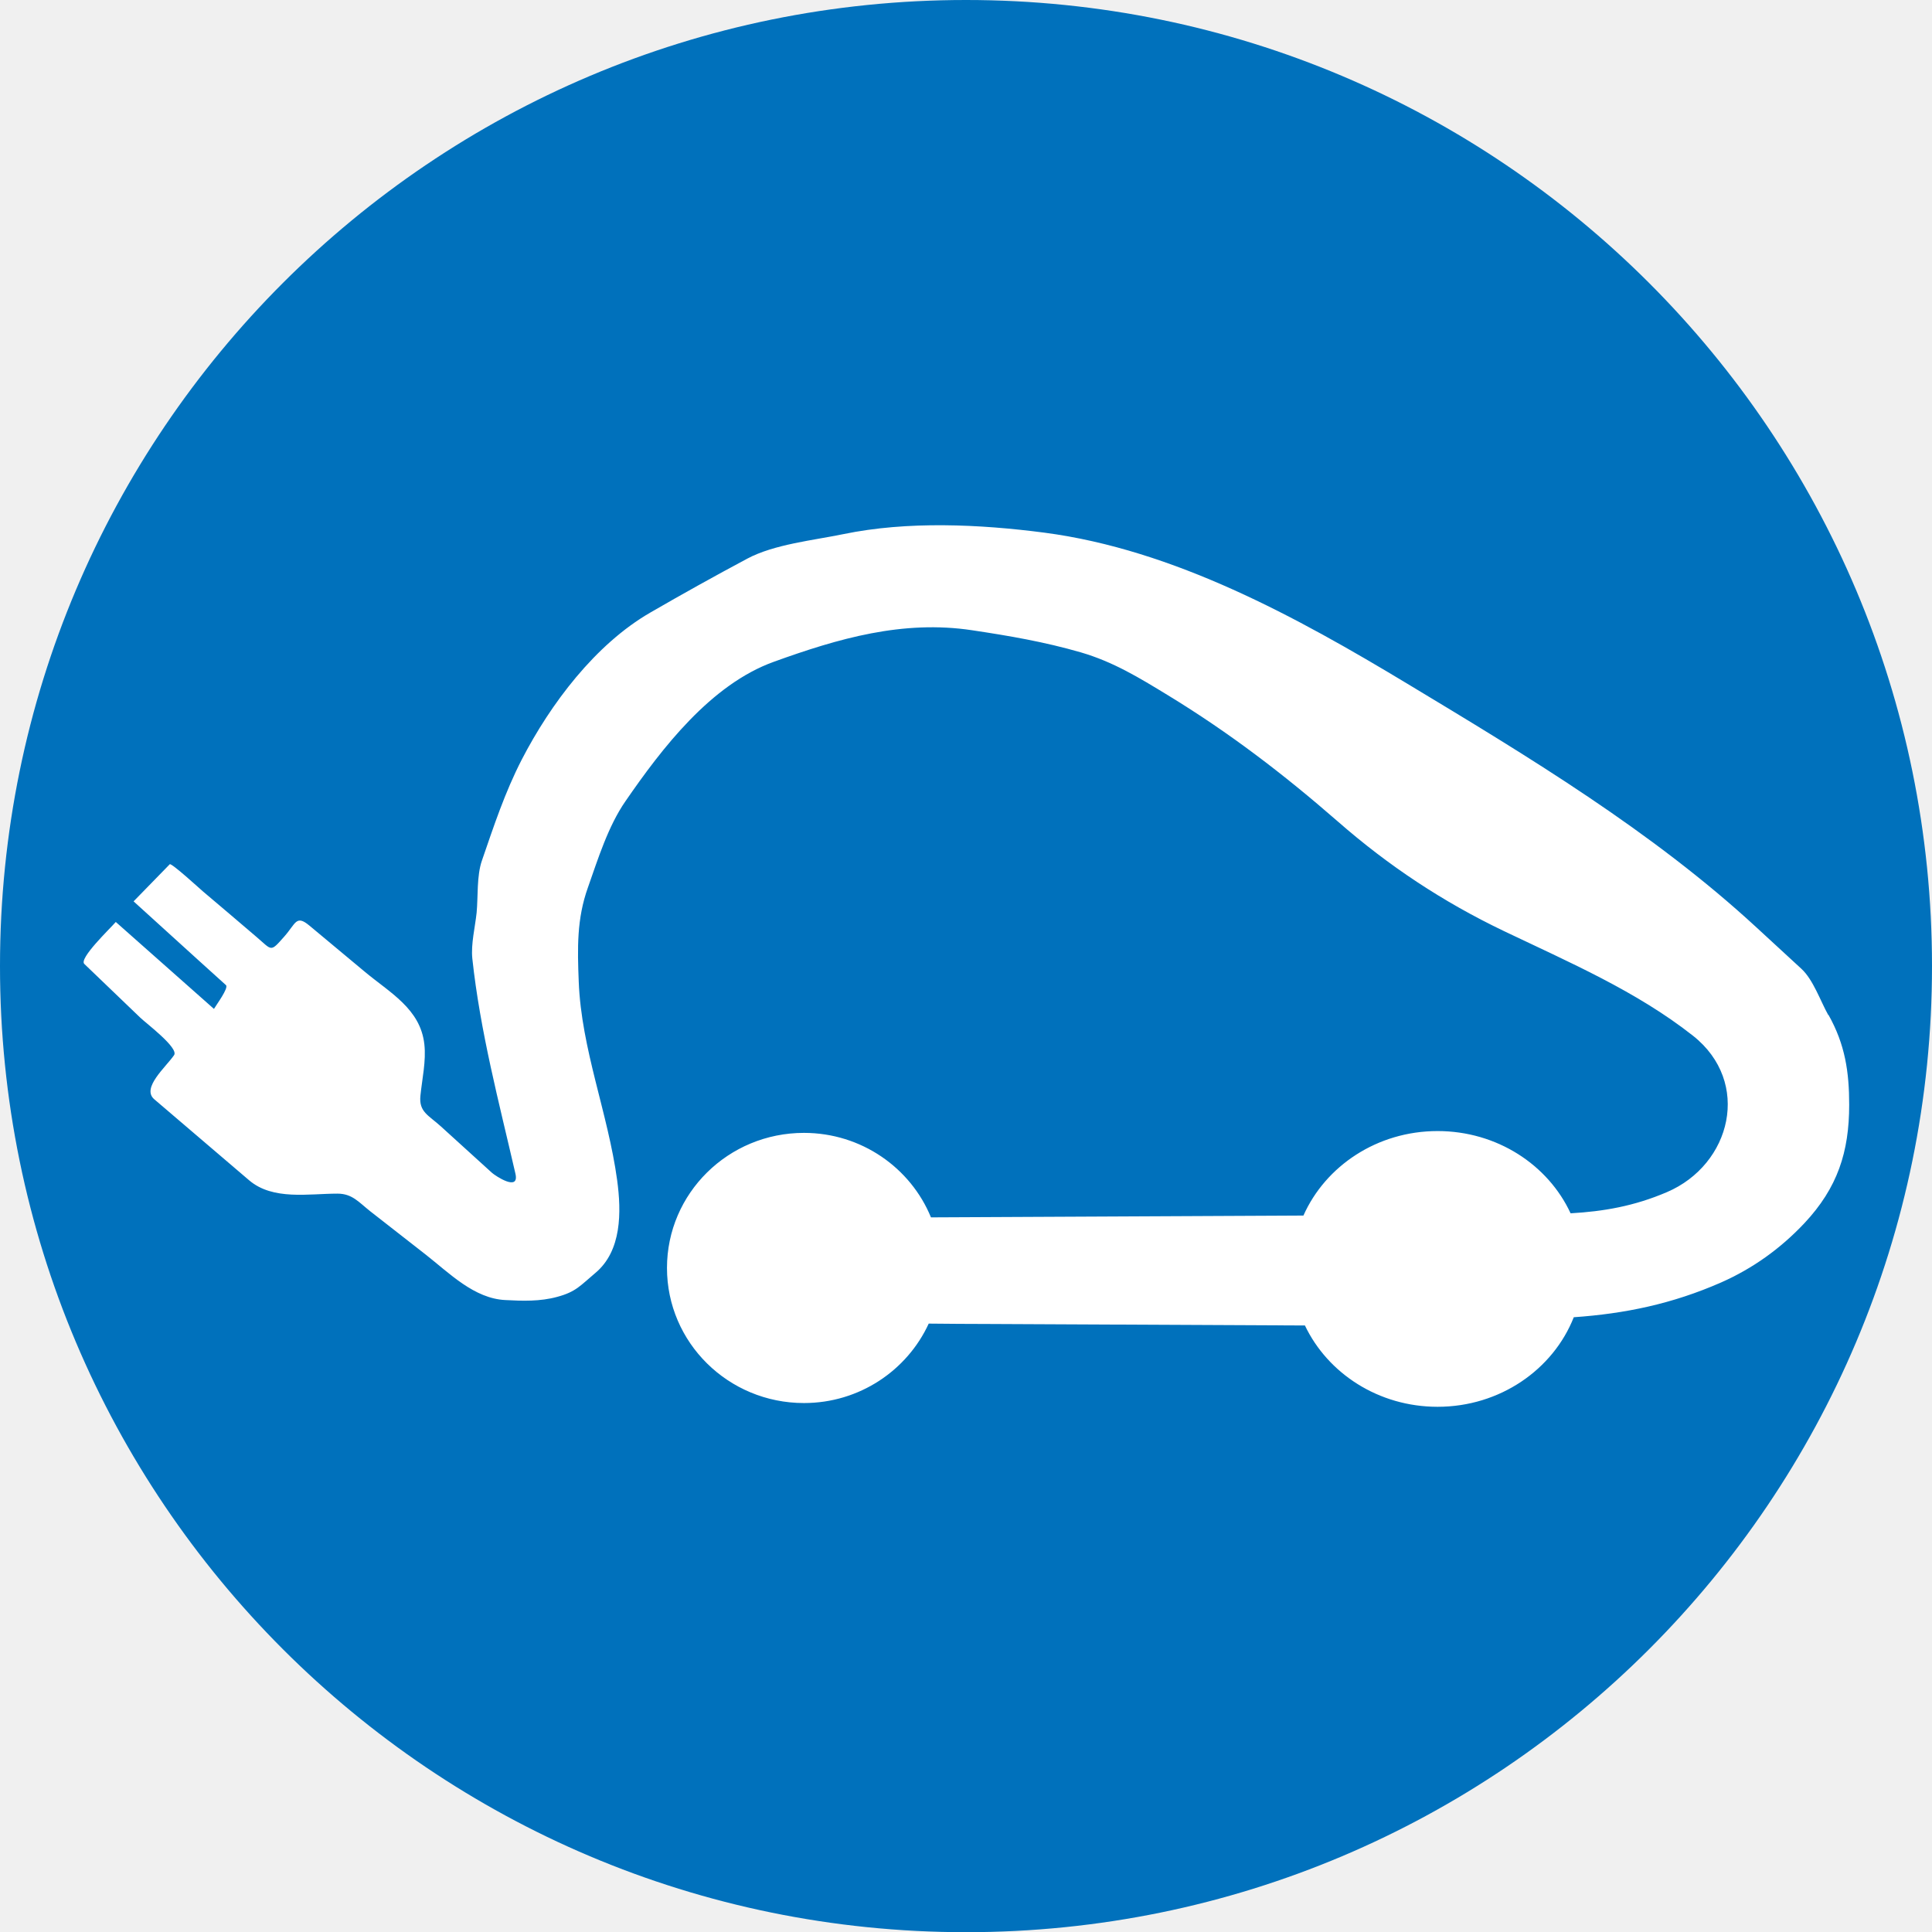
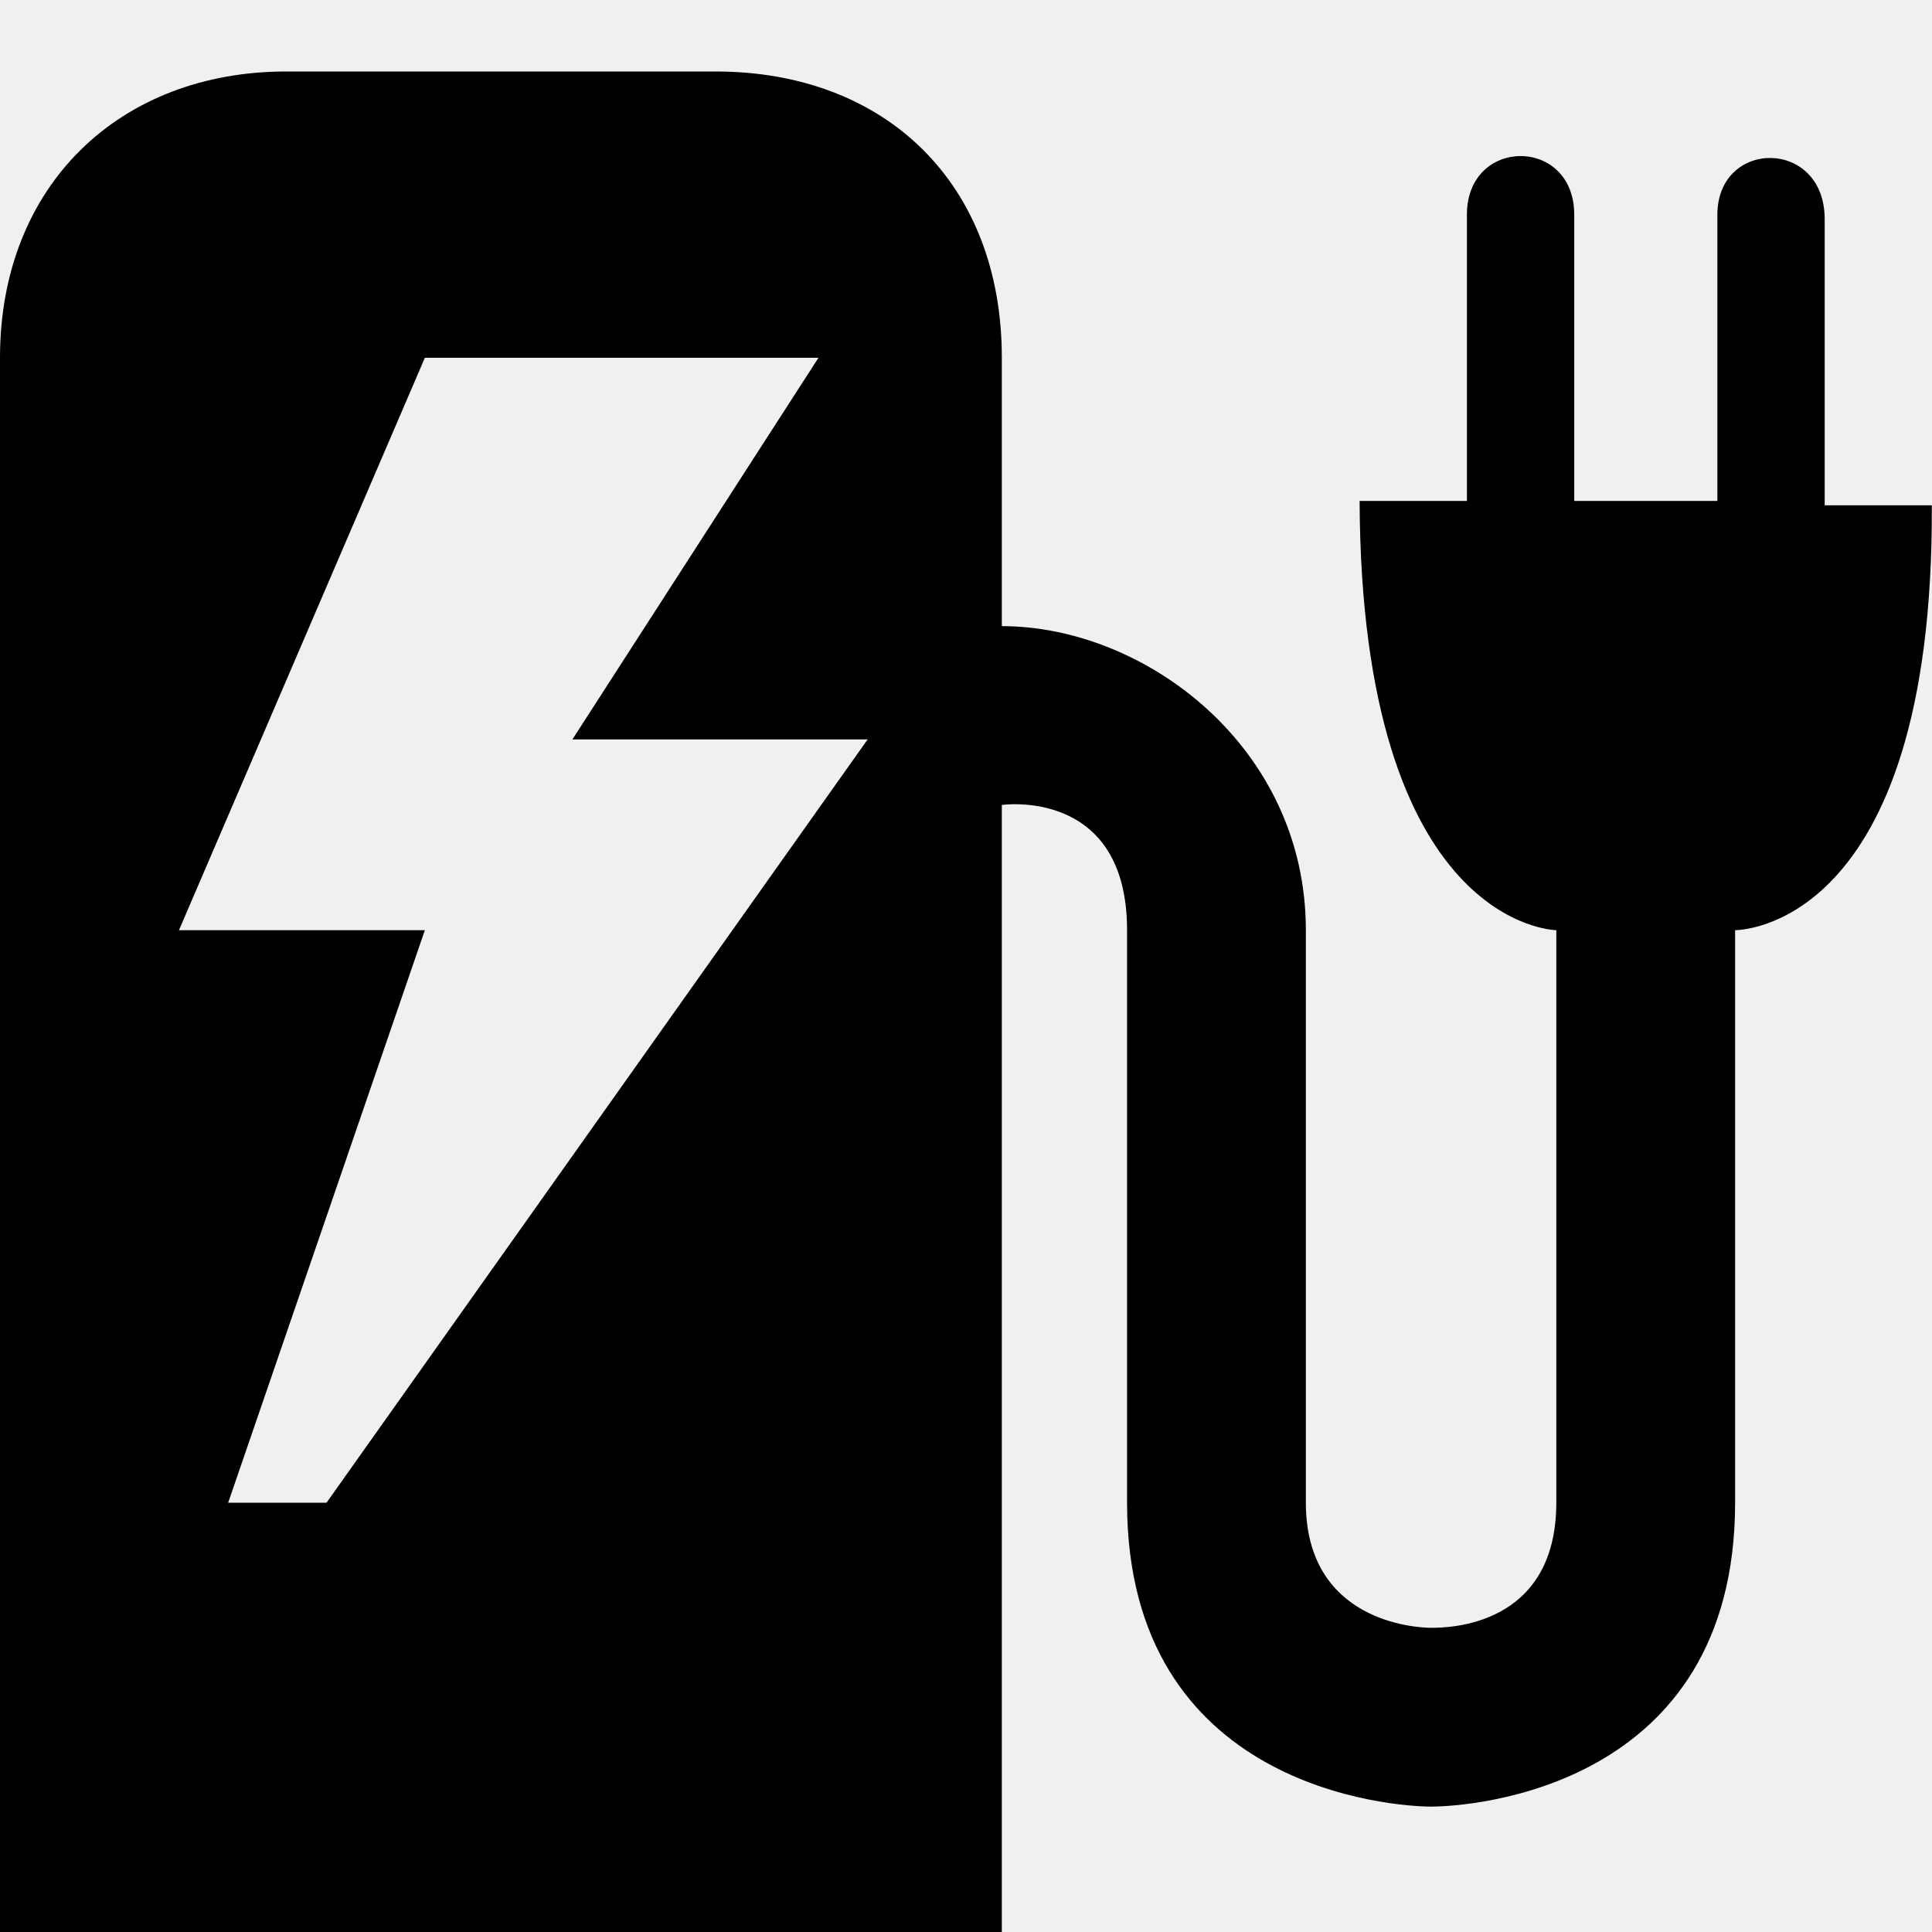
- <svg xmlns="http://www.w3.org/2000/svg" version="1.1" x="0px" y="0px" width="11" height="11" viewBox="0 -0.11 10.312 10.312" enable-background="new 0 -0.11 764 646" xml:space="preserve" id="svg4682">
-   <defs id="defs4684" />
-   <path style="fill:#0071bc;stroke-width:0.037" d="M 10.312,5.046 A 5.156,5.156 0 0 1 5.156,10.203 5.156,5.156 0 0 1 0,5.046 5.156,5.156 0 0 1 5.156,-0.11 5.156,5.156 0 0 1 10.312,5.046 Z" id="path4696" />
-   <circle style="fill:#0000ff" id="path4698" cx="0" cy="-569.797" r="0" />
-   <path d="m 9.758,5.307 c -0.042,-0.075 -0.08,-0.188 -0.143,-0.246 -0.08,-0.074 -0.16,-0.147 -0.24,-0.221 -0.556,-0.513 -1.22,-0.913 -1.864,-1.301 -0.589,-0.355 -1.244,-0.715 -1.937,-0.806 -0.346,-0.045 -0.73,-0.063 -1.073,0.008 -0.16,0.033 -0.369,0.054 -0.513,0.131 -0.174,0.093 -0.345,0.188 -0.516,0.287 -0.295,0.17 -0.534,0.489 -0.687,0.785 -0.09,0.175 -0.149,0.354 -0.213,0.54 -0.028,0.081 -0.02,0.192 -0.028,0.277 -0.008,0.077 -0.031,0.168 -0.023,0.245 0.042,0.39 0.142,0.766 0.23,1.148 0.023,0.099 -0.107,0.012 -0.125,-0.004 -0.091,-0.083 -0.182,-0.165 -0.273,-0.248 -0.066,-0.06 -0.118,-0.077 -0.109,-0.164 0.009,-0.089 0.031,-0.185 0.021,-0.274 -0.021,-0.19 -0.184,-0.275 -0.32,-0.389 -0.098,-0.082 -0.196,-0.163 -0.294,-0.245 -0.071,-0.059 -0.072,-0.011 -0.133,0.058 -0.077,0.087 -0.064,0.075 -0.15,0.002 -0.096,-0.082 -0.191,-0.163 -0.287,-0.244 -0.014,-0.012 -0.167,-0.152 -0.175,-0.143 -0.064,0.066 -0.129,0.132 -0.193,0.198 0.116,0.105 0.231,0.21 0.347,0.315 0.049,0.044 0.097,0.088 0.146,0.132 0.016,0.015 -0.052,0.106 -0.064,0.127 -0.175,-0.155 -0.349,-0.309 -0.524,-0.464 -0.031,0.036 -0.198,0.195 -0.168,0.224 0.1,0.096 0.199,0.191 0.299,0.287 0.031,0.03 0.207,0.162 0.18,0.2 -0.044,0.064 -0.175,0.175 -0.106,0.235 0.169,0.144 0.338,0.289 0.507,0.433 0.127,0.108 0.317,0.071 0.471,0.071 0.079,0 0.113,0.045 0.175,0.094 0.099,0.077 0.198,0.155 0.297,0.232 0.126,0.099 0.258,0.234 0.424,0.242 0.092,0.005 0.186,0.008 0.277,-0.017 0.101,-0.027 0.124,-0.061 0.203,-0.127 0.142,-0.118 0.14,-0.326 0.117,-0.496 -0.049,-0.359 -0.191,-0.698 -0.205,-1.059 -0.007,-0.179 -0.011,-0.335 0.049,-0.503 0.054,-0.153 0.108,-0.327 0.2,-0.46 0.195,-0.283 0.456,-0.624 0.793,-0.745 0.343,-0.124 0.688,-0.224 1.058,-0.168 0.2,0.03 0.386,0.062 0.58,0.118 0.174,0.051 0.309,0.134 0.465,0.229 0.328,0.2 0.618,0.422 0.907,0.674 0.271,0.237 0.561,0.429 0.887,0.585 0.345,0.165 0.706,0.32 1.008,0.558 0.314,0.248 0.205,0.688 -0.139,0.835 -0.175,0.075 -0.339,0.103 -0.514,0.113 -0.12,-0.259 -0.393,-0.439 -0.71,-0.439 -0.322,0 -0.598,0.186 -0.716,0.451 -0.047,2.4e-4 -0.093,4.7e-4 -0.14,7.1e-4 -0.616,0.003 -1.232,0.006 -1.848,0.009 -0.108,-0.264 -0.371,-0.451 -0.678,-0.451 -0.404,0 -0.731,0.323 -0.731,0.721 0,0.398 0.327,0.721 0.731,0.721 0.296,0 0.551,-0.174 0.666,-0.424 0.108,0.001 0.215,0.002 0.323,0.002 0.562,0.003 1.123,0.005 1.685,0.008 0.122,0.256 0.393,0.434 0.708,0.434 0.333,0 0.617,-0.199 0.727,-0.478 0.273,-0.019 0.525,-0.071 0.785,-0.185 0.17,-0.075 0.318,-0.181 0.446,-0.317 0.177,-0.189 0.239,-0.38 0.239,-0.632 0,-0.176 -0.022,-0.322 -0.11,-0.479 z" id="path4688" style="fill:#ffffff;stroke-width:0.018" />
+ <svg xmlns="http://www.w3.org/2000/svg" version="1.1" width="11" height="11" viewBox="0 0 11 11" id="svg2">
+   <defs id="defs6" />
+   <path d="M 1.63,0.407 C 0.68,0.407 0,1.056 0,2.037 V 11 H 5.704 V 4.583 c 0,0 0.713,-0.102 0.713,0.713 v 3.259 c 0,1.63 1.519,1.731 1.731,1.731 0.225,0 1.731,-0.102 1.731,-1.731 V 5.296 c 0,0 1.131,0.014 1.12,-2.419 H 10.389 V 1.248 c 0,-0.462 -0.611,-0.459 -0.611,-0.025 V 2.852 H 8.963 V 1.222 c 0,-0.445 -0.611,-0.444 -0.611,0 V 2.852 H 7.741 c 0.01,2.433 1.12,2.444 1.12,2.444 v 3.259 c 0,0.712 -0.625,0.713 -0.713,0.713 -0.088,0 -0.713,-0.035 -0.713,-0.713 V 5.296 c 0,-1.044 -0.917,-1.731 -1.731,-1.731 V 2.037 c 0,-0.996 -0.665,-1.63 -1.63,-1.63 z M 2.419,2.037 H 4.66 L 3.259,4.21 h 1.681 L 1.859,8.556 H 1.299 L 2.419,5.296 H 1.019 Z" id="charging-station" style="fill:#000000;fill-opacity:1;stroke:none;stroke-width:0.815" />
</svg>
